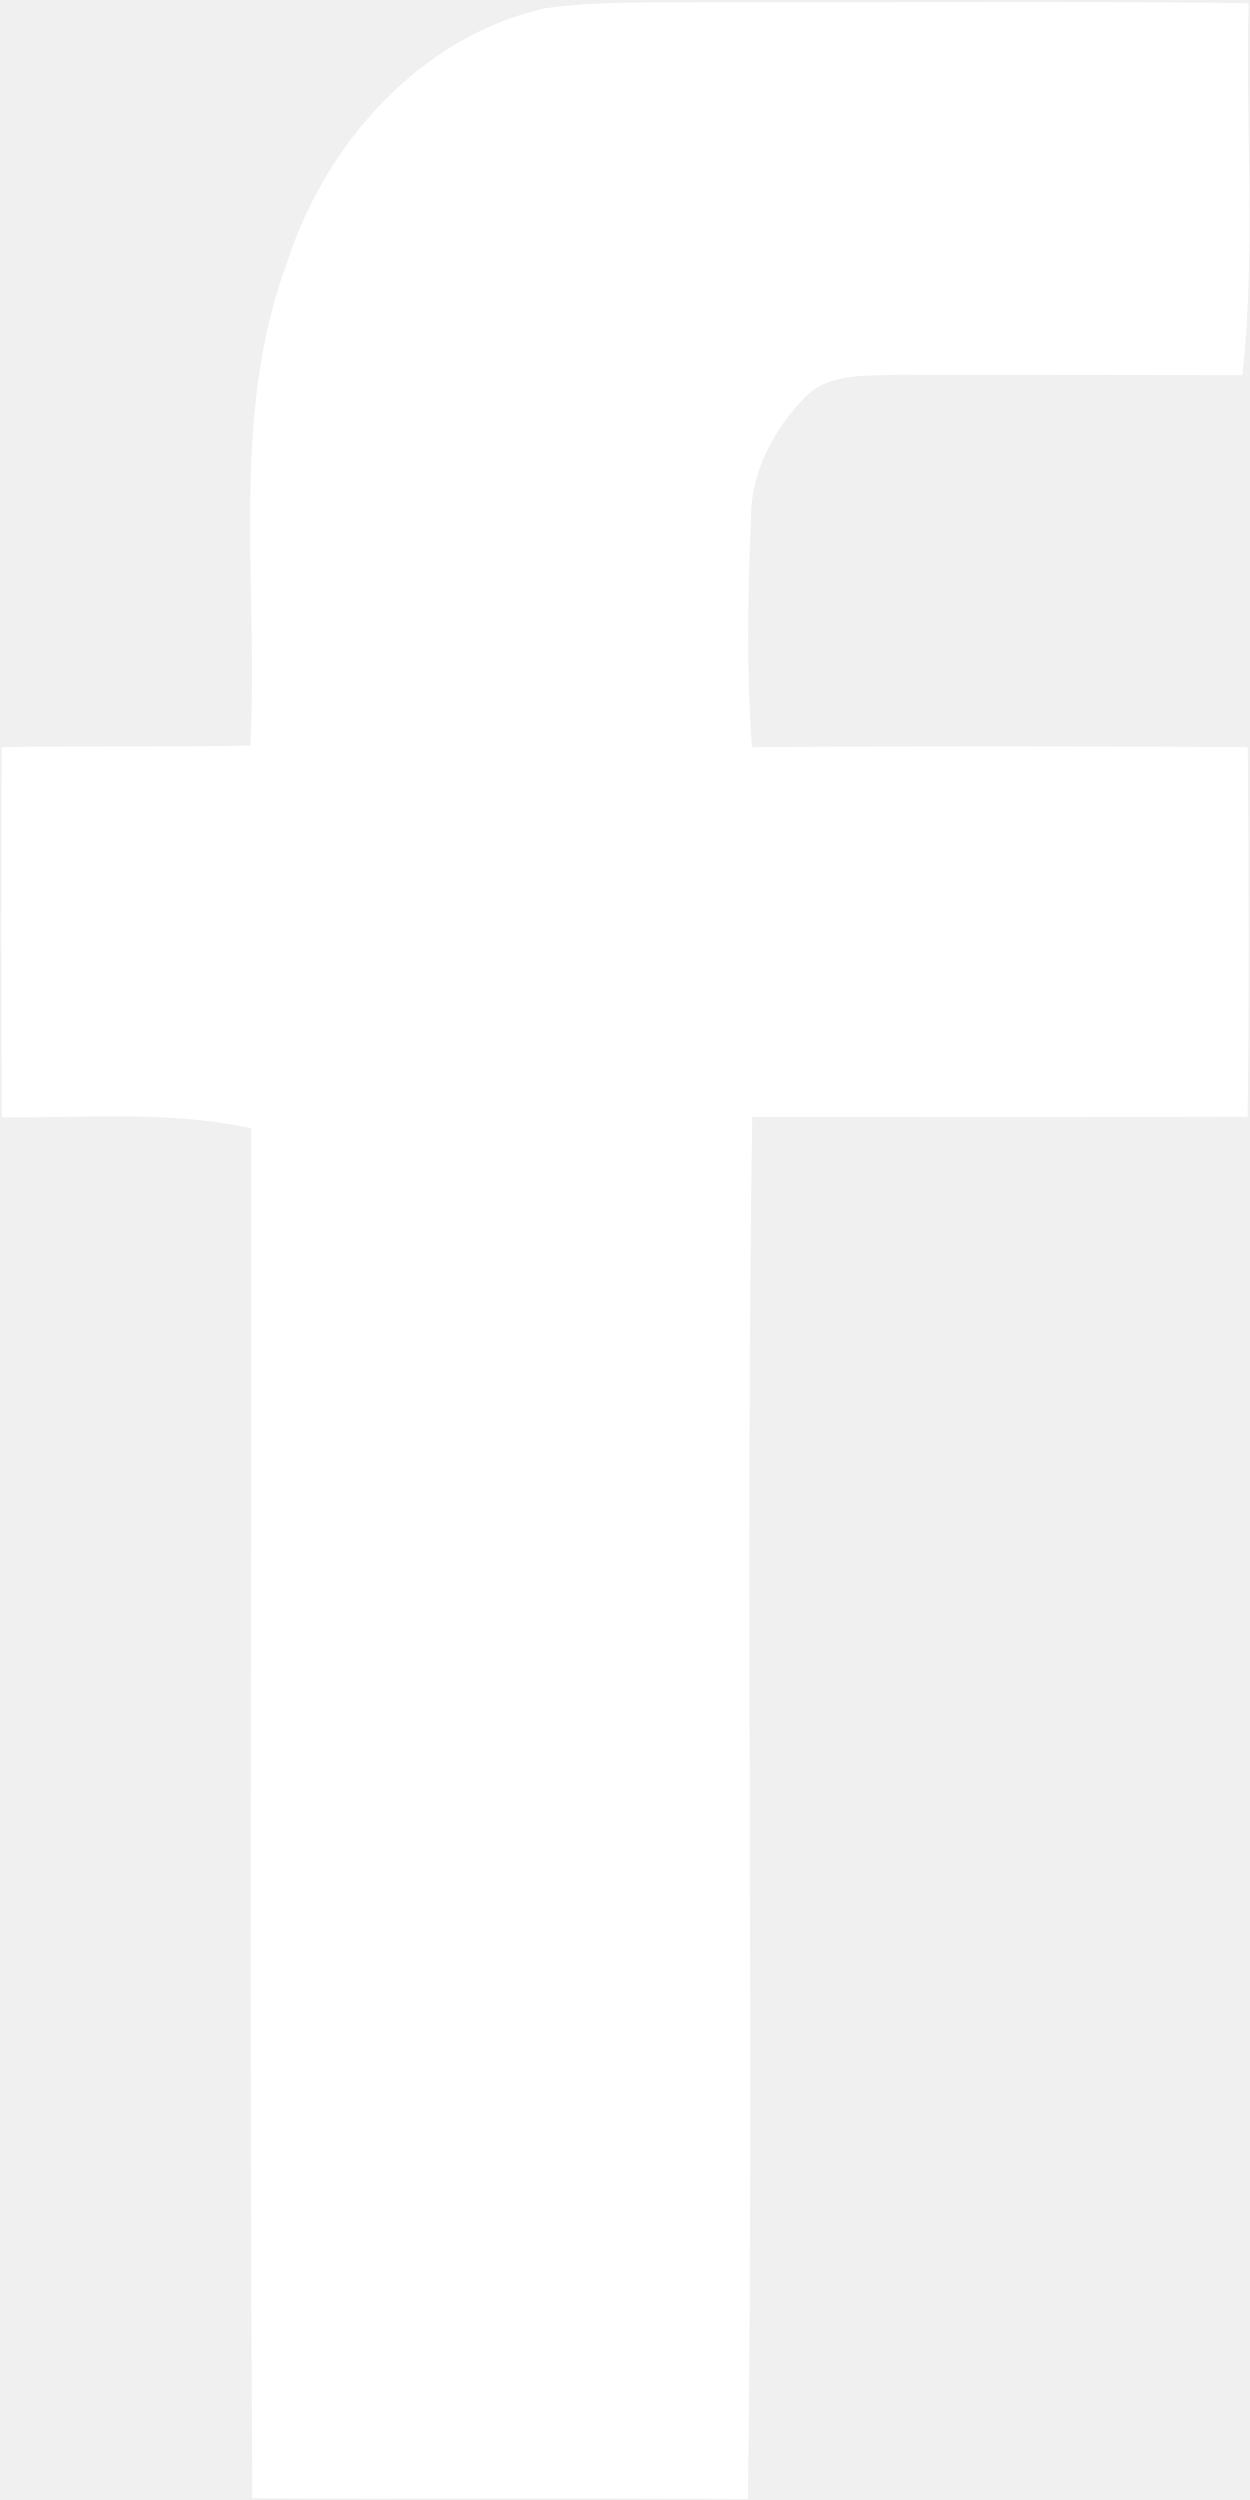
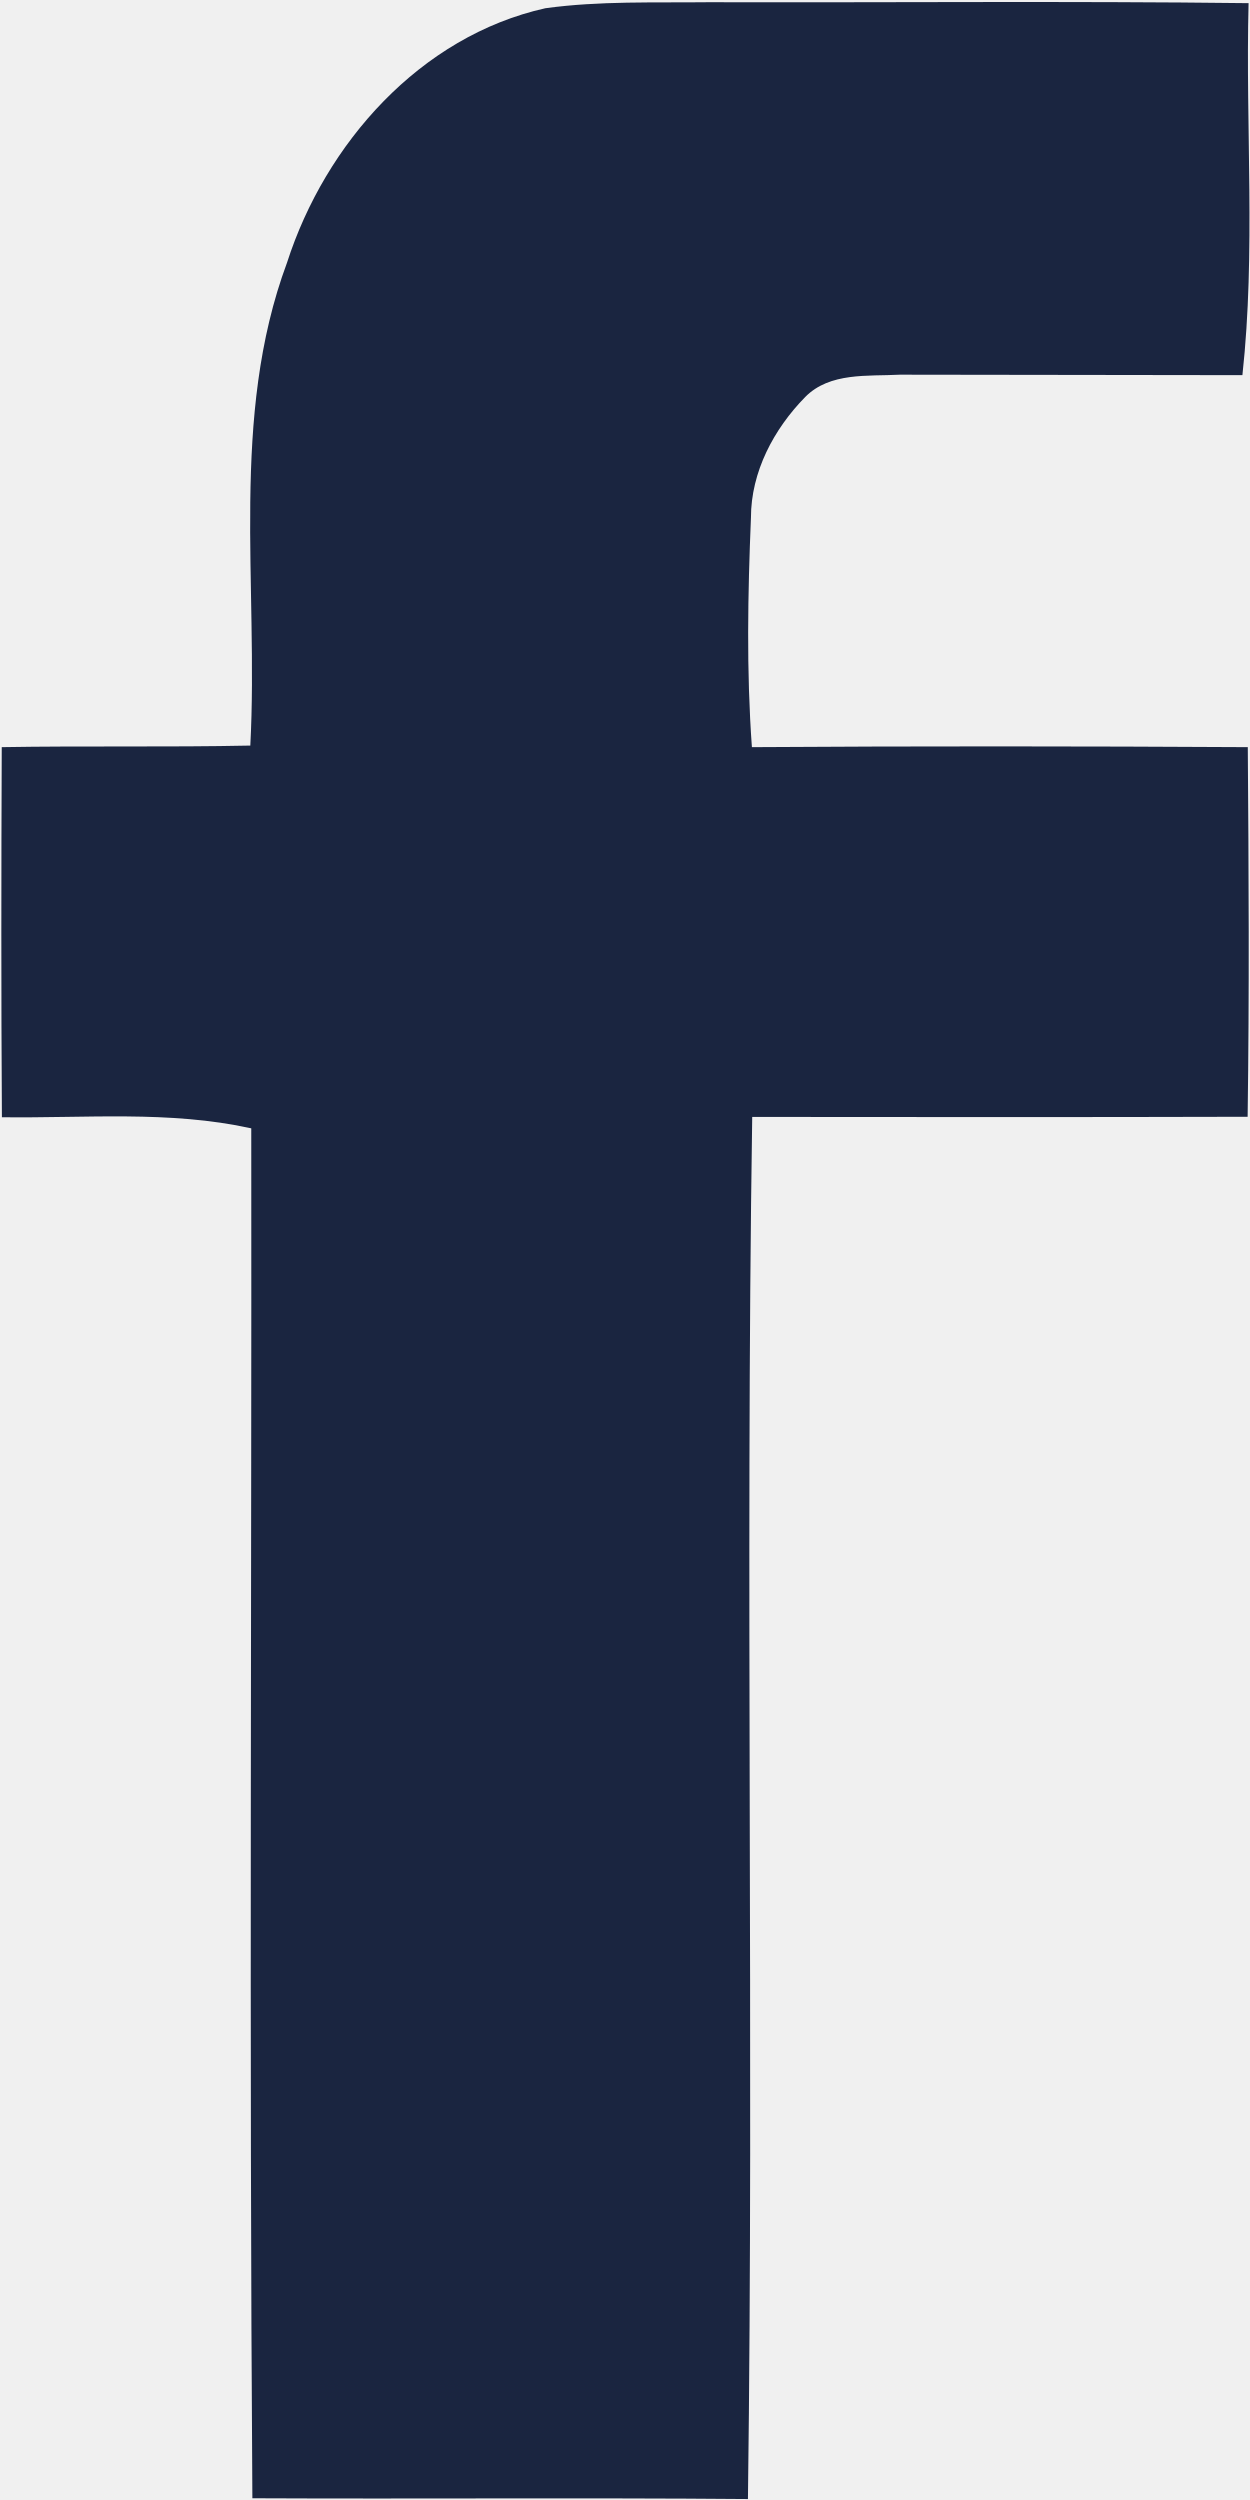
<svg xmlns="http://www.w3.org/2000/svg" width="24" height="48" version="1.2" viewBox="0 0 790 1579">
  <style>
- 		.s0 { fill: #ffffff } 
+ 		.s0 { fill:#1A2540 } 
	</style>
  <g id="#ffffffff">
    <path id="Layer" class="s0" d="m181.4 165.5c24.2-75.3 84.1-143.1 163.3-160.8 34.2-4.7 68.8-3.4 103.2-3.8 113.7 0.3 227.4-0.8 341.2 0.6-2 78.3 4.6 157.1-3.9 235.1-72.2-0.2-144.3-0.1-216.5-0.3-20.2 1.1-44.2-1.7-59.8 14.1-19.8 20.2-34.3 47.3-34.3 76.3-2 48.2-2.9 96.7 0.6 145 104.5-0.7 209-0.6 313.4 0 0.6 77.8 1 155.7-0.1 233.6-104.4 0.3-208.7 0.2-313.1 0.1-4.4 291.1 1.1 582.3-2.7 873.5-104.4-0.9-208.8 0-313.2-0.5-2-288.6-0.4-577.3-0.7-865.8-51.9-11.4-105.1-6.3-157.6-7-0.5-78-0.4-155.9-0.1-233.9 52.4-0.9 104.7 0.1 157.1-1 5.3-101.6-13.1-207.5 23.2-305.2z" />
  </g>
</svg>
